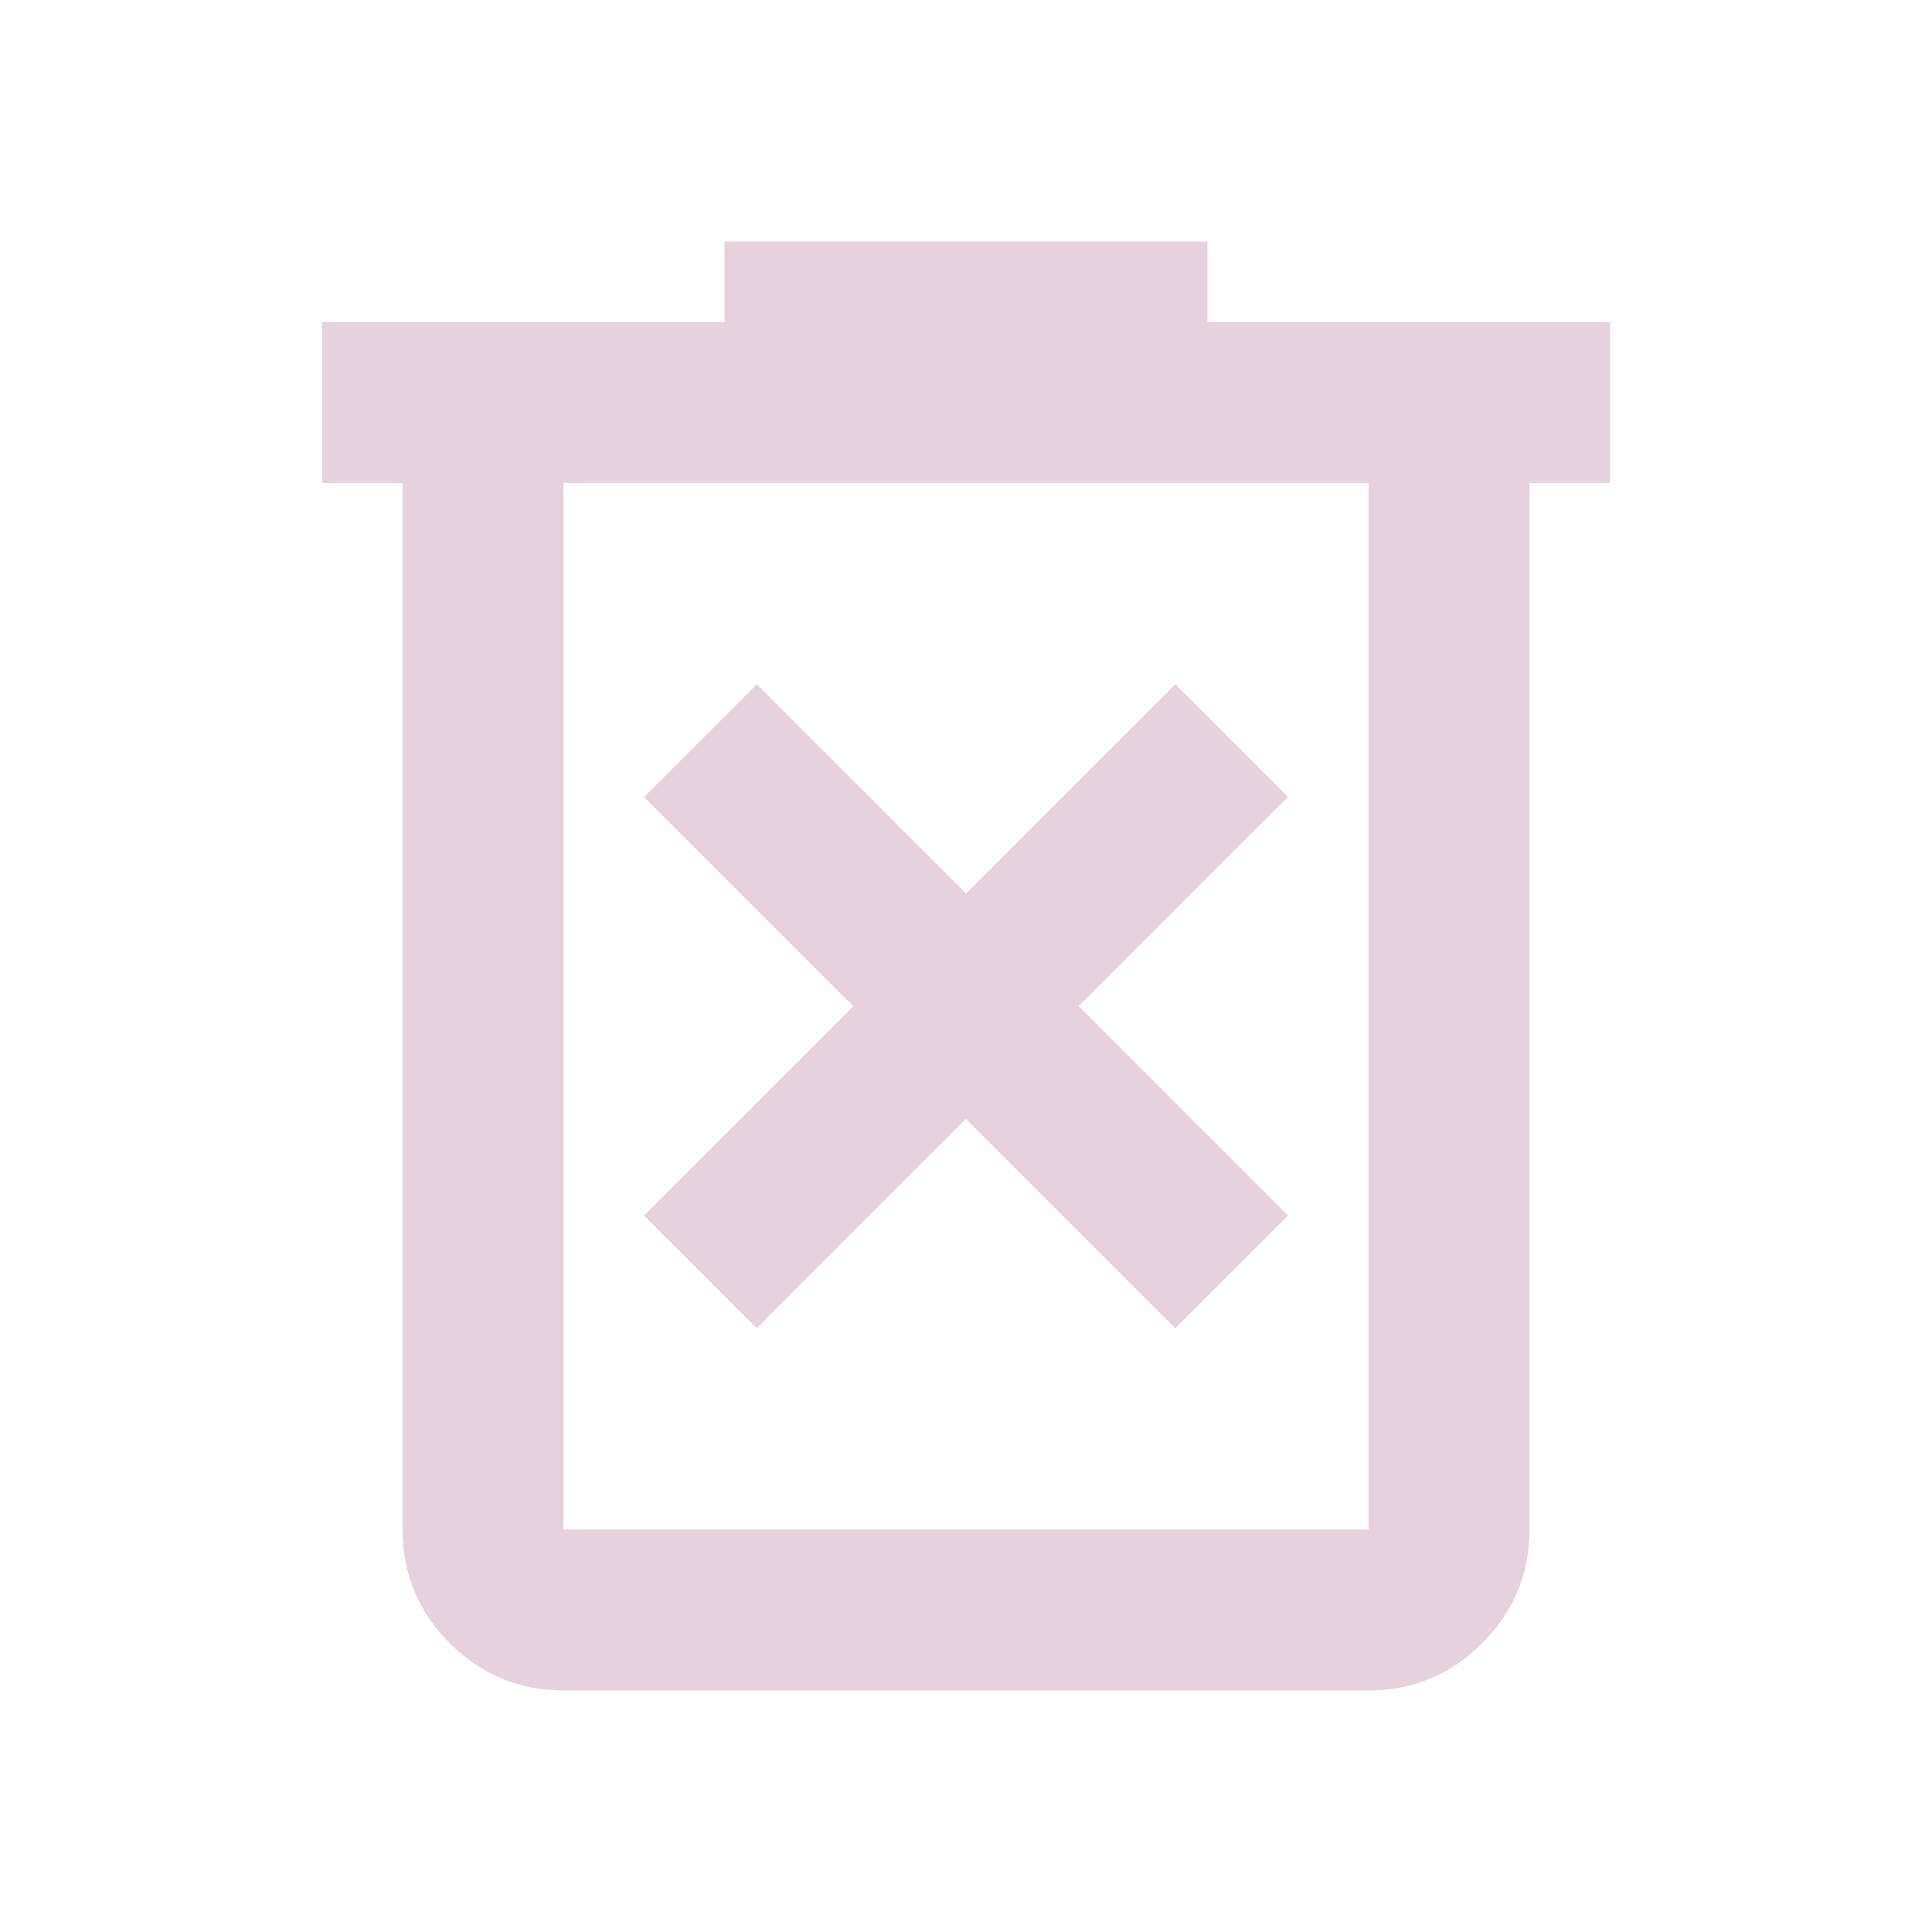
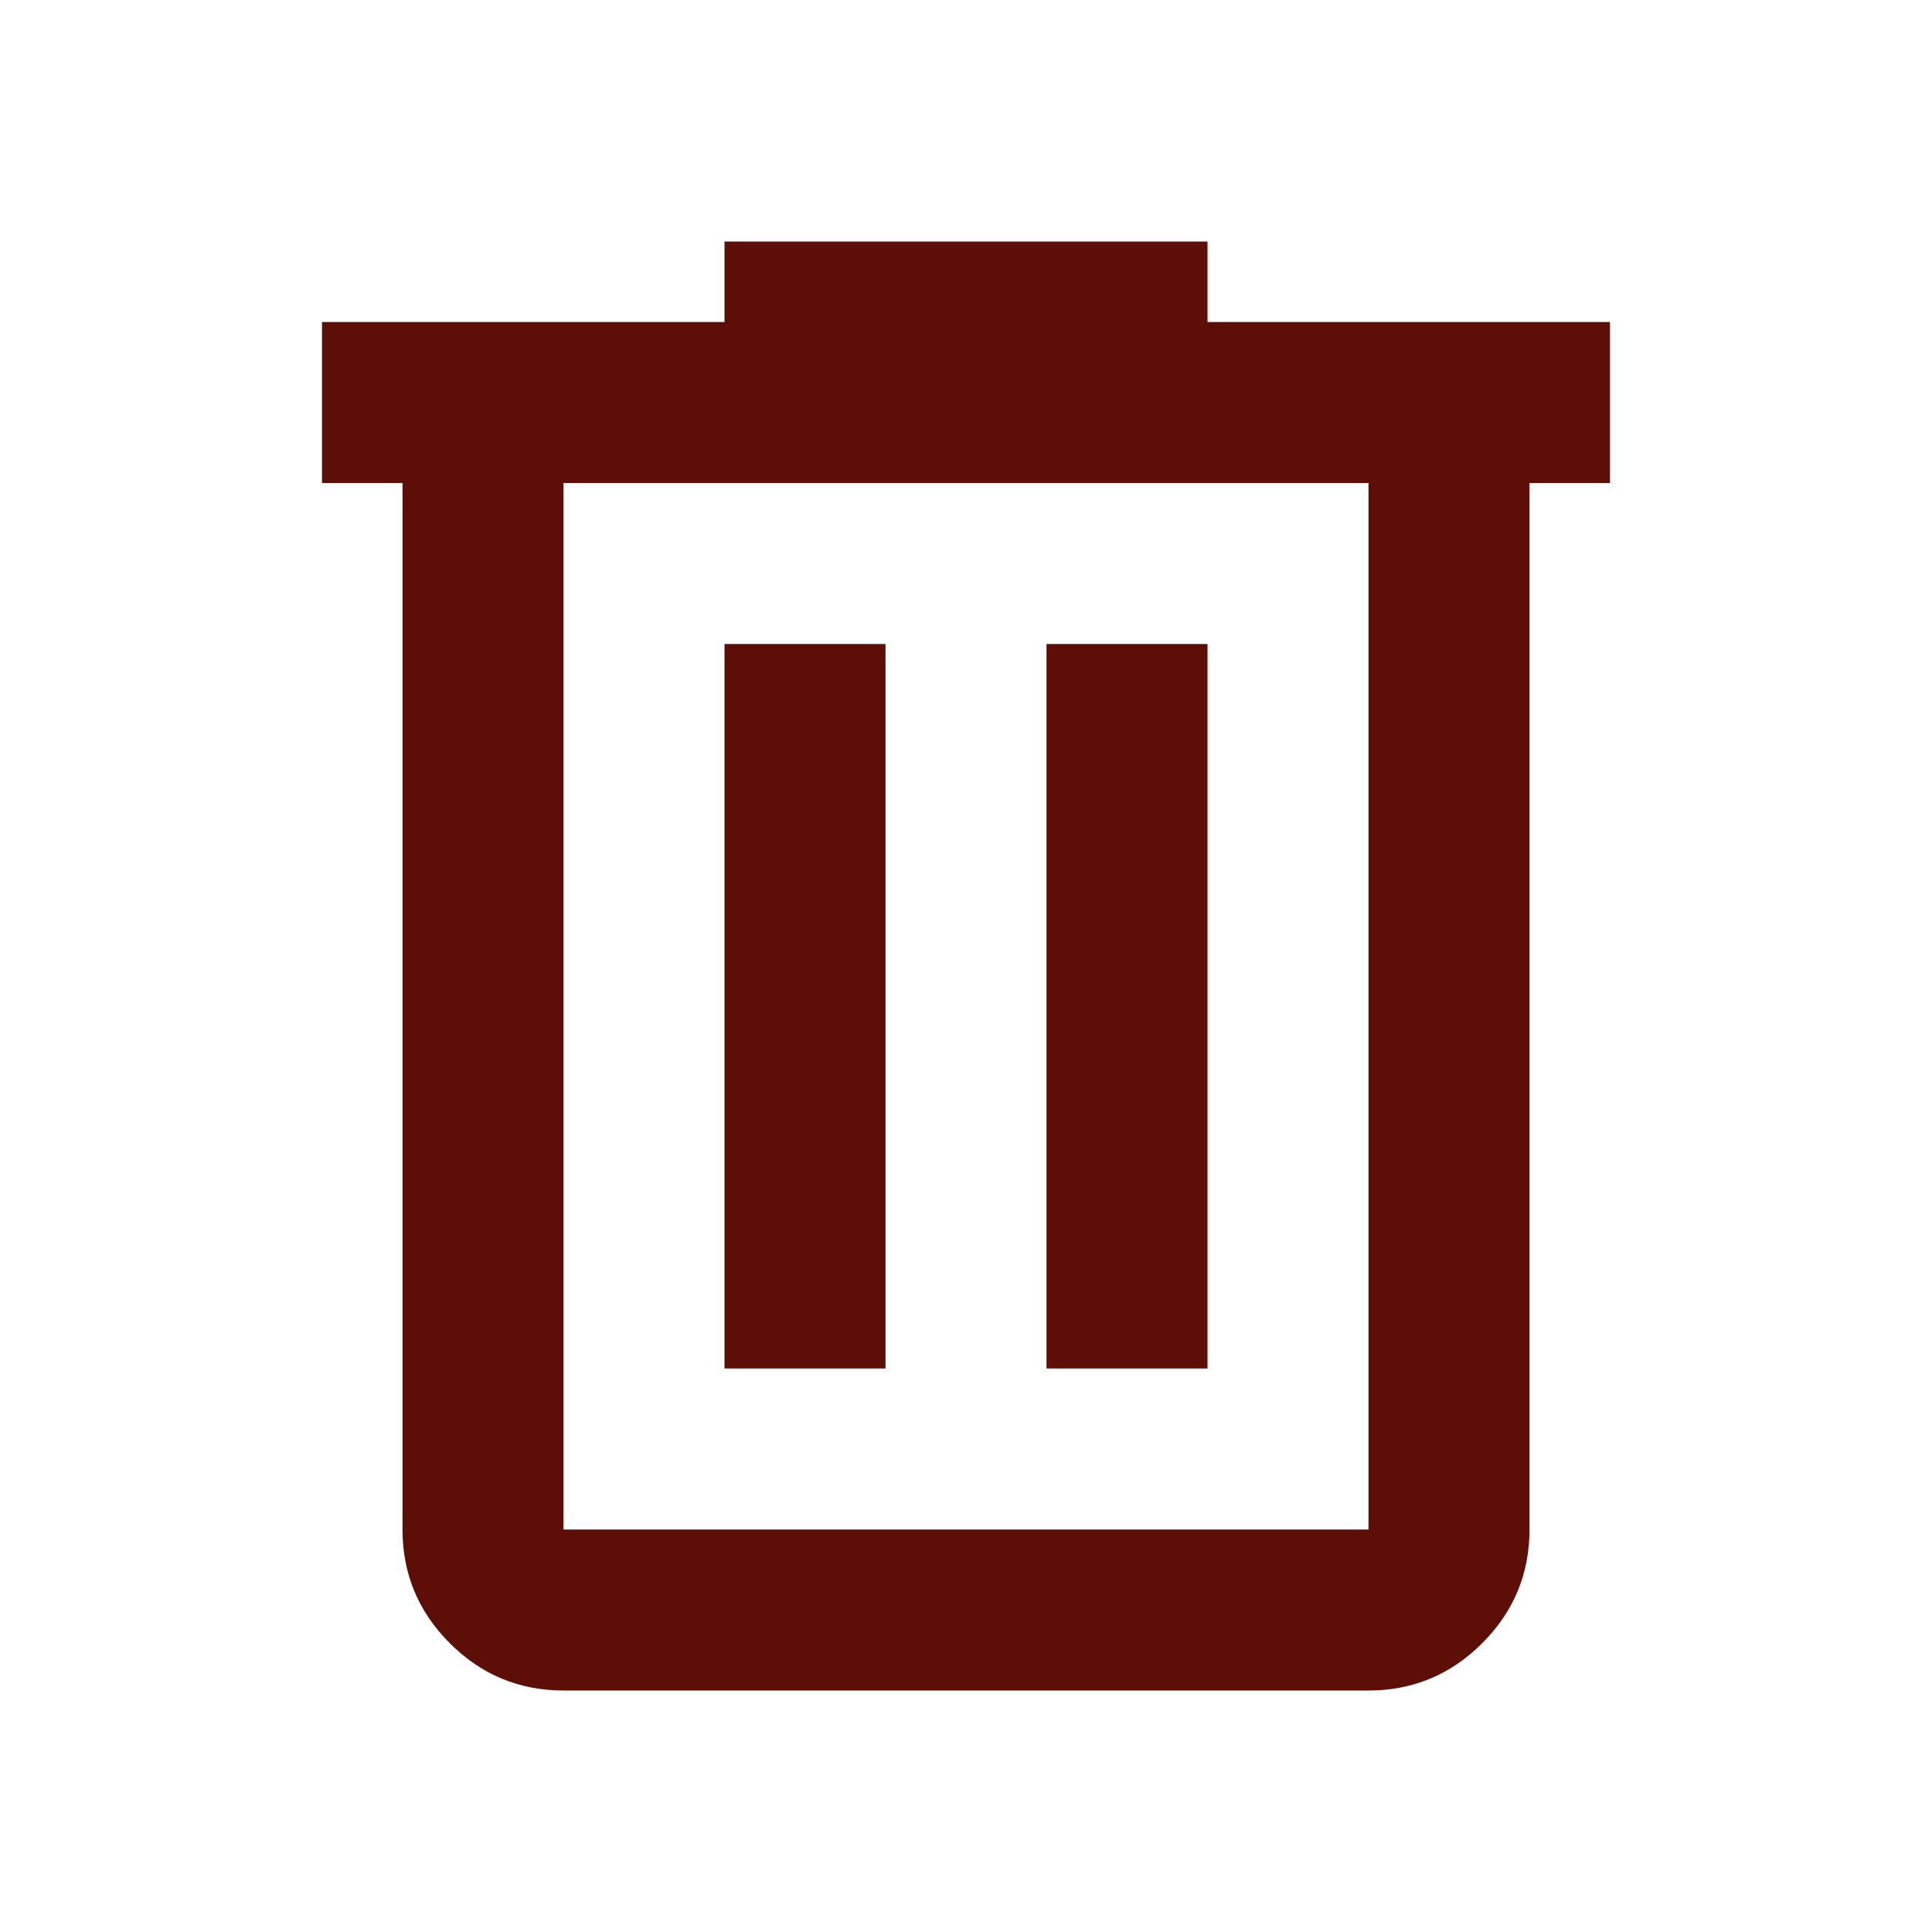
- <svg xmlns="http://www.w3.org/2000/svg" height="24px" viewBox="0 -960 960 960" width="24px" fill="#E6D2DC">
-   <path d="m376-300 104-104 104 104 56-56-104-104 104-104-56-56-104 104-104-104-56 56 104 104-104 104 56 56Zm-96 180q-33 0-56.5-23.5T200-200v-520h-40v-80h200v-40h240v40h200v80h-40v520q0 33-23.5 56.5T680-120H280Zm400-600H280v520h400v-520Zm-400 0v520-520Z" />
+ <svg xmlns="http://www.w3.org/2000/svg" height="24px" viewBox="0 -960 960 960" width="24px" fill="#5D0E07">
+   <path d="M280-120q-33 0-56.5-23.5T200-200v-520h-40v-80h200v-40h240v40h200v80h-40v520q0 33-23.5 56.5T680-120H280Zm400-600H280v520h400v-520ZM360-280h80v-360h-80v360Zm160 0h80v-360h-80v360ZM280-720v520-520Z" />
</svg>
